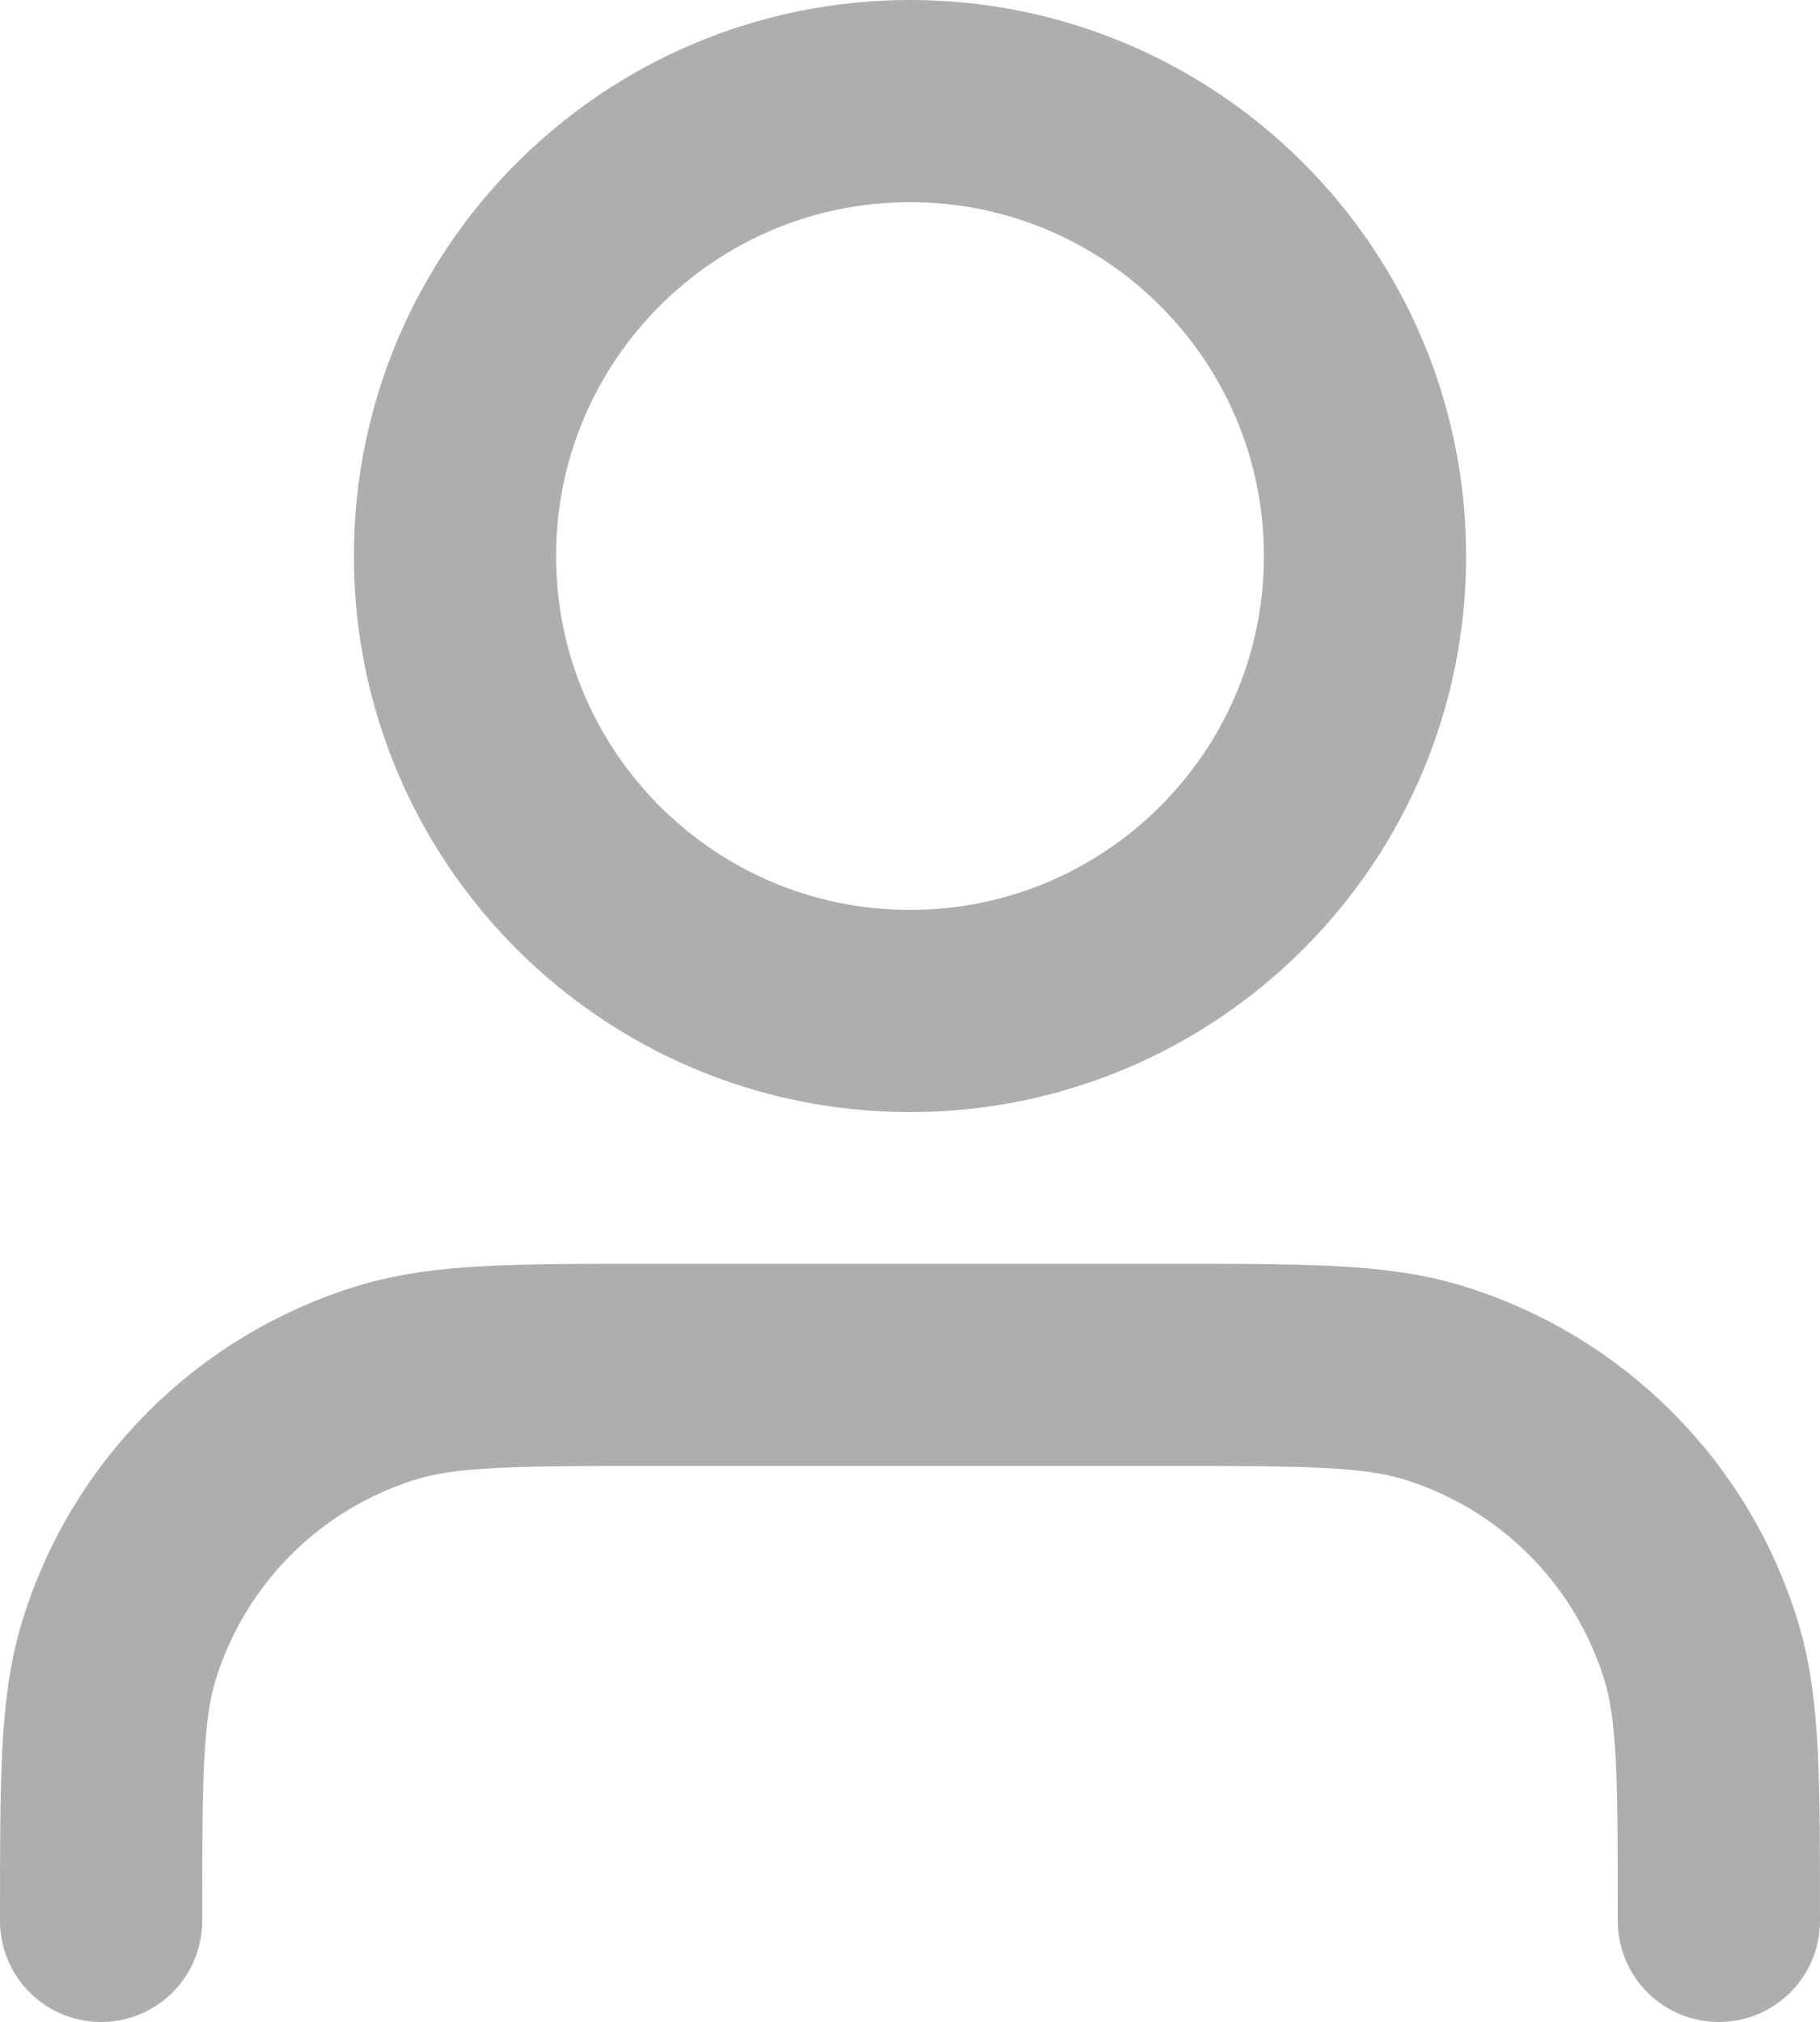
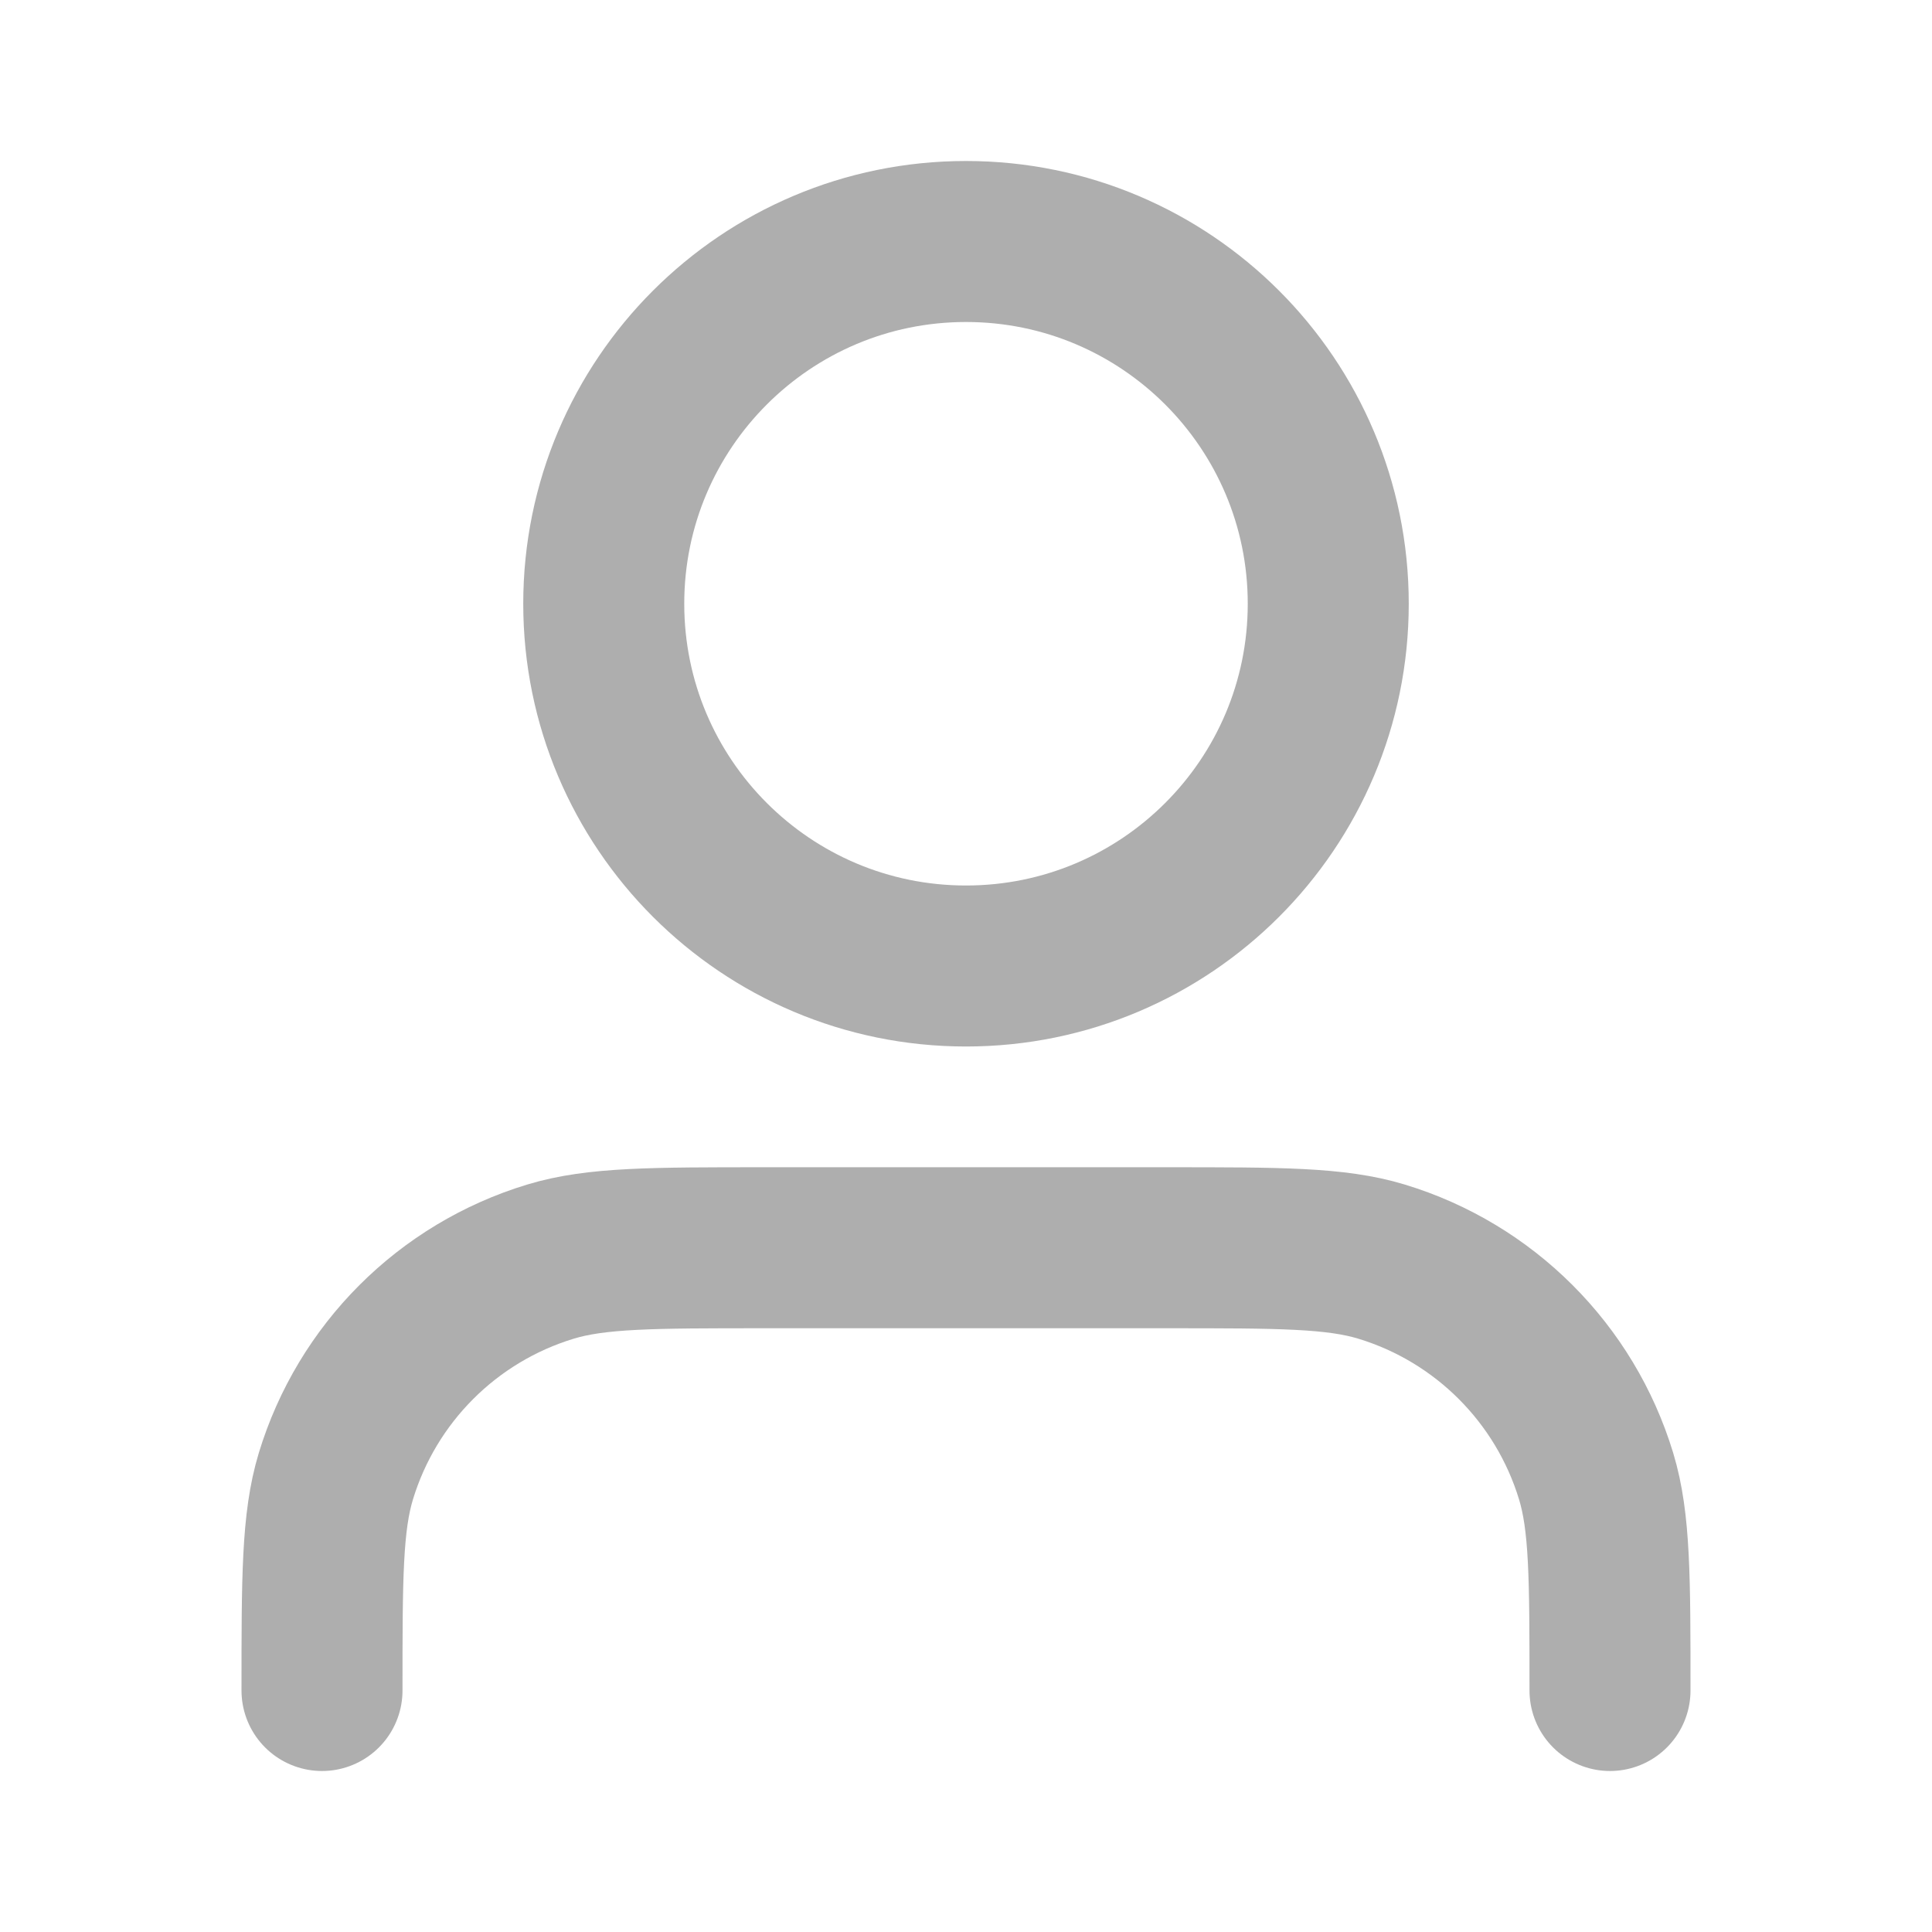
- <svg xmlns="http://www.w3.org/2000/svg" width="18" height="20" viewBox="0 0 18 20" fill="none">
-   <path d="M17 19C17 17.604 17 16.907 16.828 16.339C16.44 15.06 15.44 14.06 14.161 13.672C13.593 13.5 12.896 13.5 11.5 13.5H6.5C5.104 13.5 4.407 13.5 3.839 13.672C2.56 14.06 1.56 15.06 1.172 16.339C1 16.907 1 17.604 1 19M13.5 5.5C13.5 7.985 11.485 10 9 10C6.515 10 4.5 7.985 4.5 5.5C4.5 3.015 6.515 1 9 1C11.485 1 13.5 3.015 13.5 5.5Z" stroke="#AEAEAE" stroke-width="2" stroke-linecap="round" stroke-linejoin="round" />
+ <svg xmlns="http://www.w3.org/2000/svg" width="24" height="24" viewBox="0 0 24 24" fill="none">
+   <path d="M20 21C20 19.604 20 18.907 19.828 18.339C19.44 17.061 18.439 16.06 17.161 15.672C16.593 15.5 15.896 15.5 14.5 15.5H9.5C8.104 15.5 7.407 15.5 6.839 15.672C5.56 16.06 4.56 17.061 4.172 18.339C4 18.907 4 19.604 4 21M16.5 7.5C16.5 9.985 14.485 12 12 12C9.515 12 7.5 9.985 7.5 7.5C7.5 5.015 9.515 3 12 3C14.485 3 16.5 5.015 16.5 7.5Z" stroke="#AEAEAE" stroke-width="2" stroke-linecap="round" stroke-linejoin="round" />
</svg>
